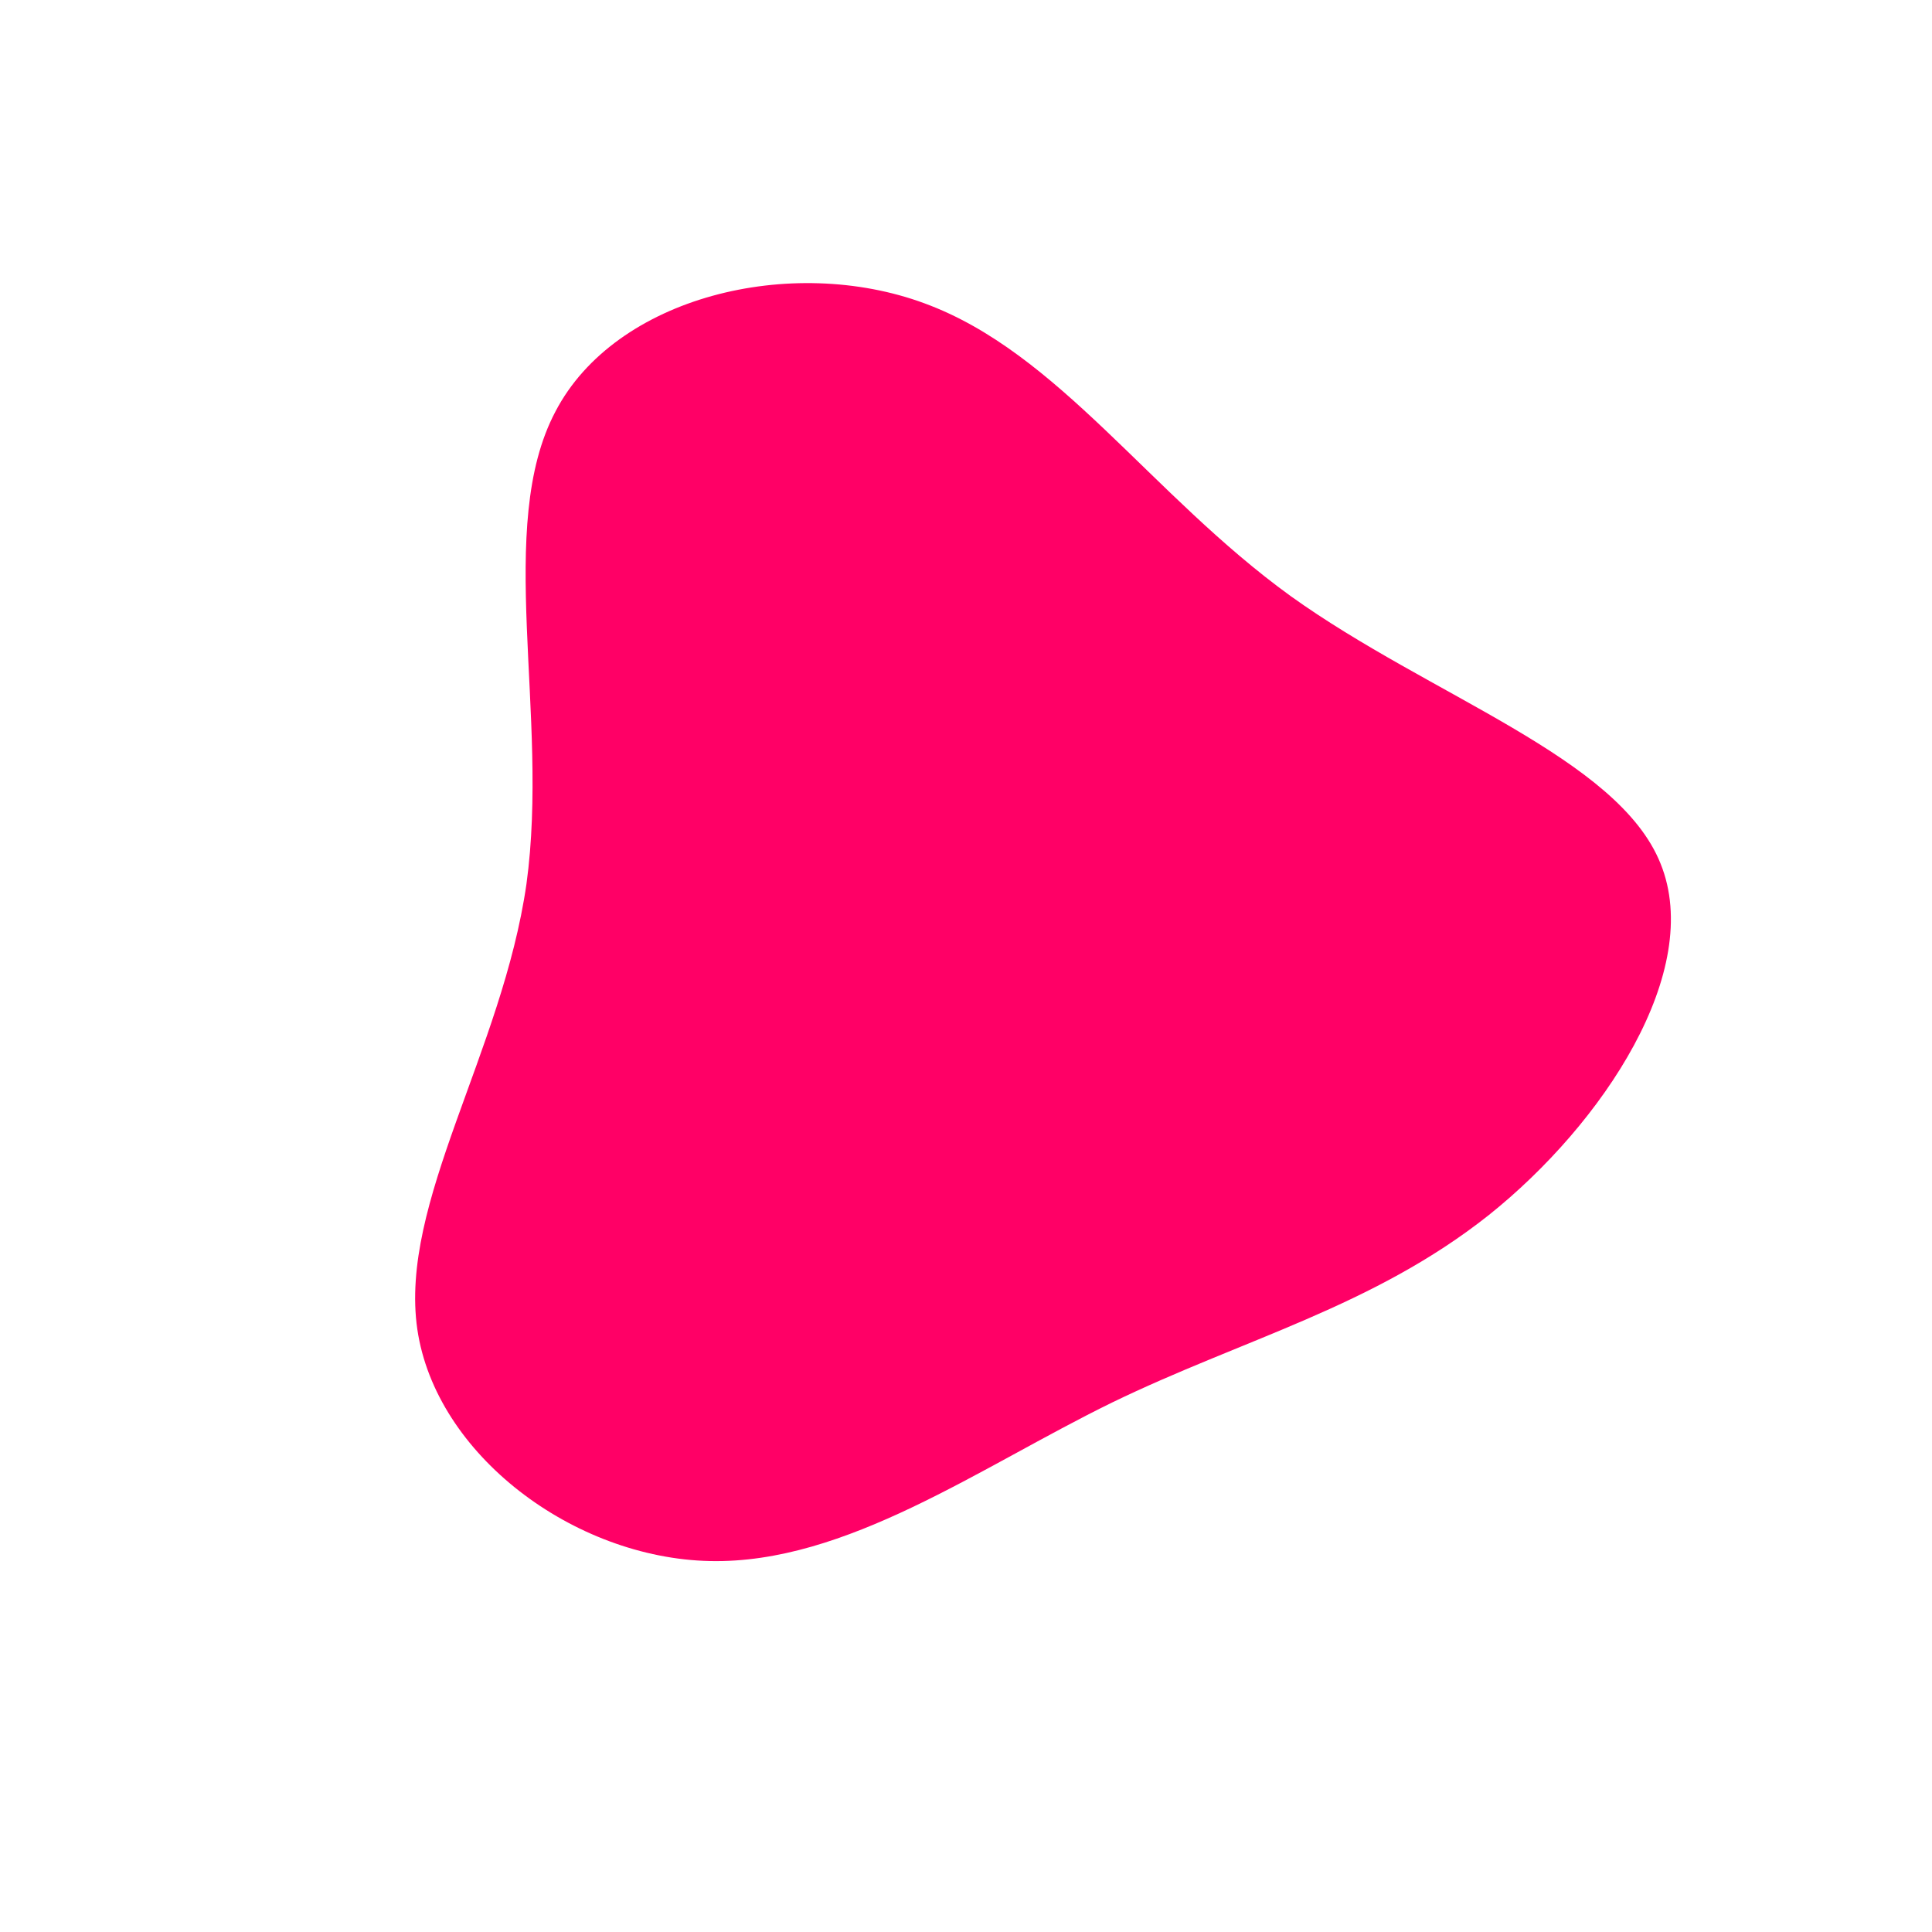
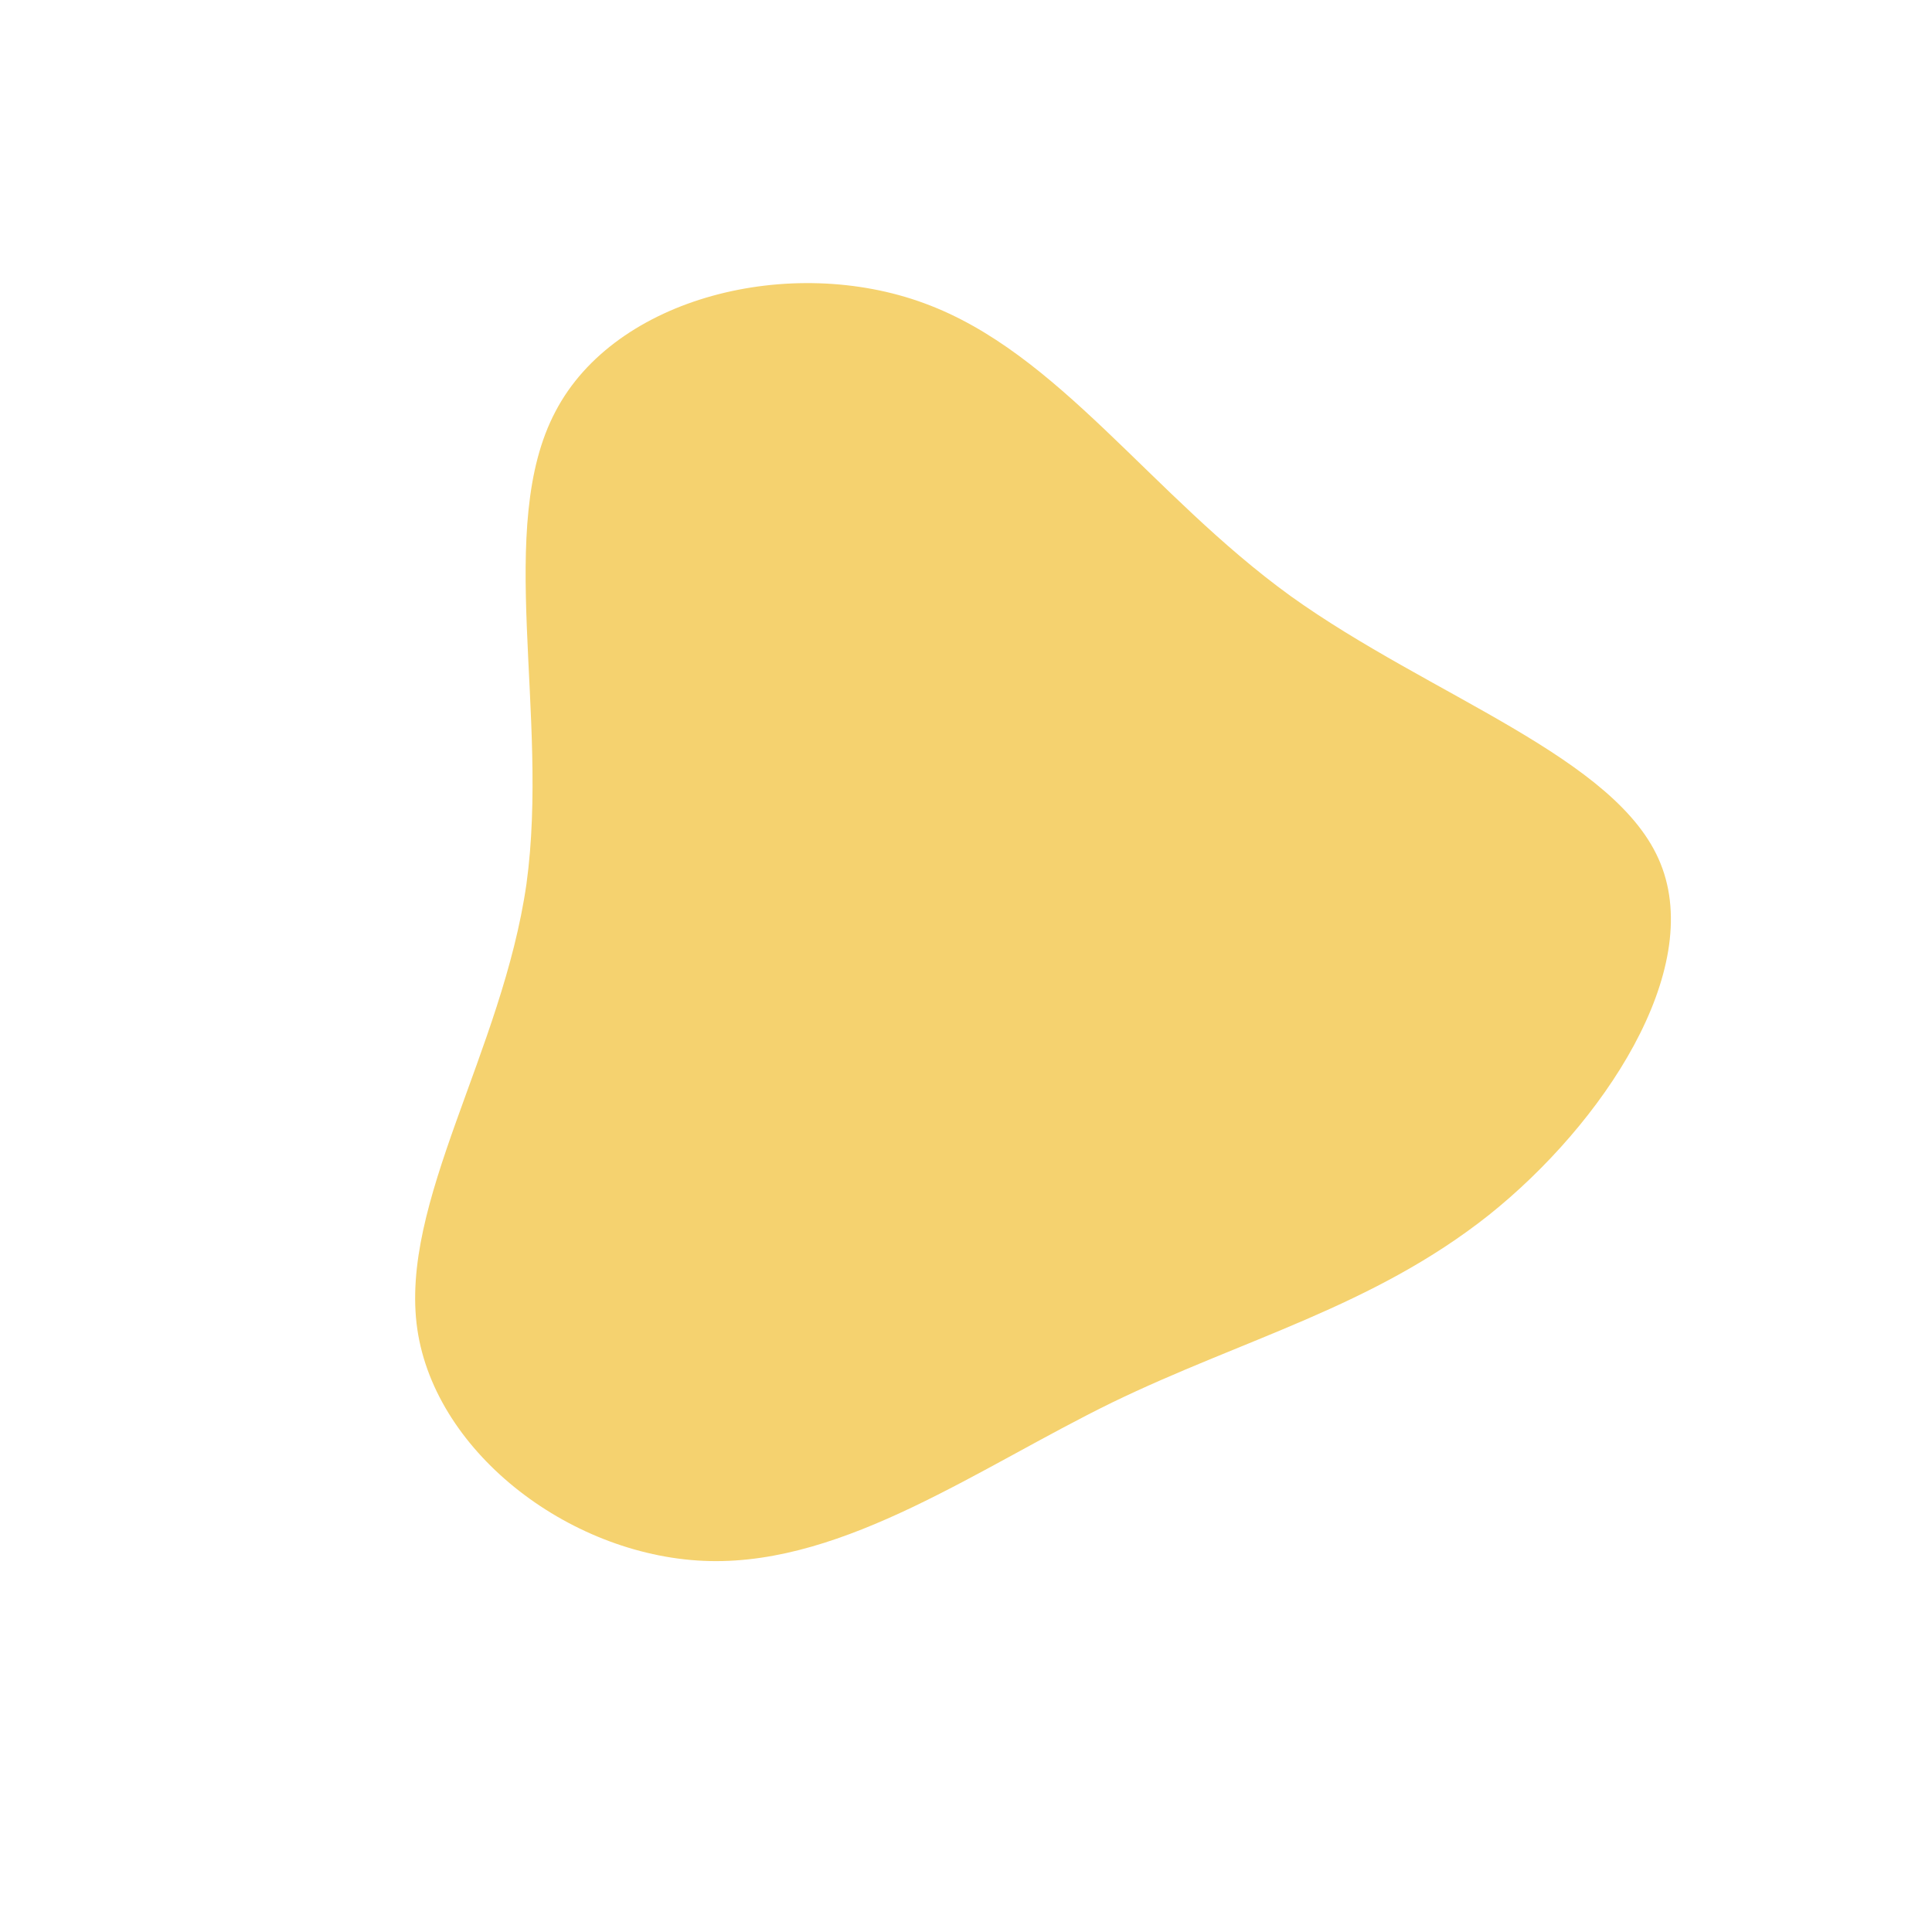
<svg xmlns="http://www.w3.org/2000/svg" viewBox="0 0 200 200">
-   <path fill="#FF0066" d="M33.6,-38.3C48.1,-27.9,67.5,-21.6,71.9,-10.6C76.4,0.5,66,16.3,54.1,25.8C42.1,35.3,28.7,38.6,15.1,45.2C1.4,51.9,-12.4,61.9,-26.5,61.6C-40.6,61.3,-54.9,50.6,-56.8,37.6C-58.7,24.5,-48,8.9,-45.5,-8.5C-43.1,-26,-48.8,-45.5,-42.5,-57.4C-36.3,-69.3,-18.1,-73.7,-4.3,-68.6C9.6,-63.5,19.1,-48.8,33.6,-38.3Z" transform="translate(100 100)" />
+   <path fill="#F5D26F" d="M33.6,-38.3C48.1,-27.9,67.5,-21.6,71.9,-10.6C76.4,0.5,66,16.3,54.1,25.8C42.1,35.3,28.7,38.6,15.1,45.2C1.4,51.9,-12.4,61.9,-26.5,61.6C-40.6,61.3,-54.9,50.6,-56.8,37.6C-58.7,24.5,-48,8.9,-45.5,-8.5C-43.1,-26,-48.8,-45.5,-42.5,-57.4C-36.3,-69.3,-18.1,-73.7,-4.3,-68.6C9.6,-63.5,19.1,-48.8,33.6,-38.3Z" transform="translate(100 100)" />
</svg>
